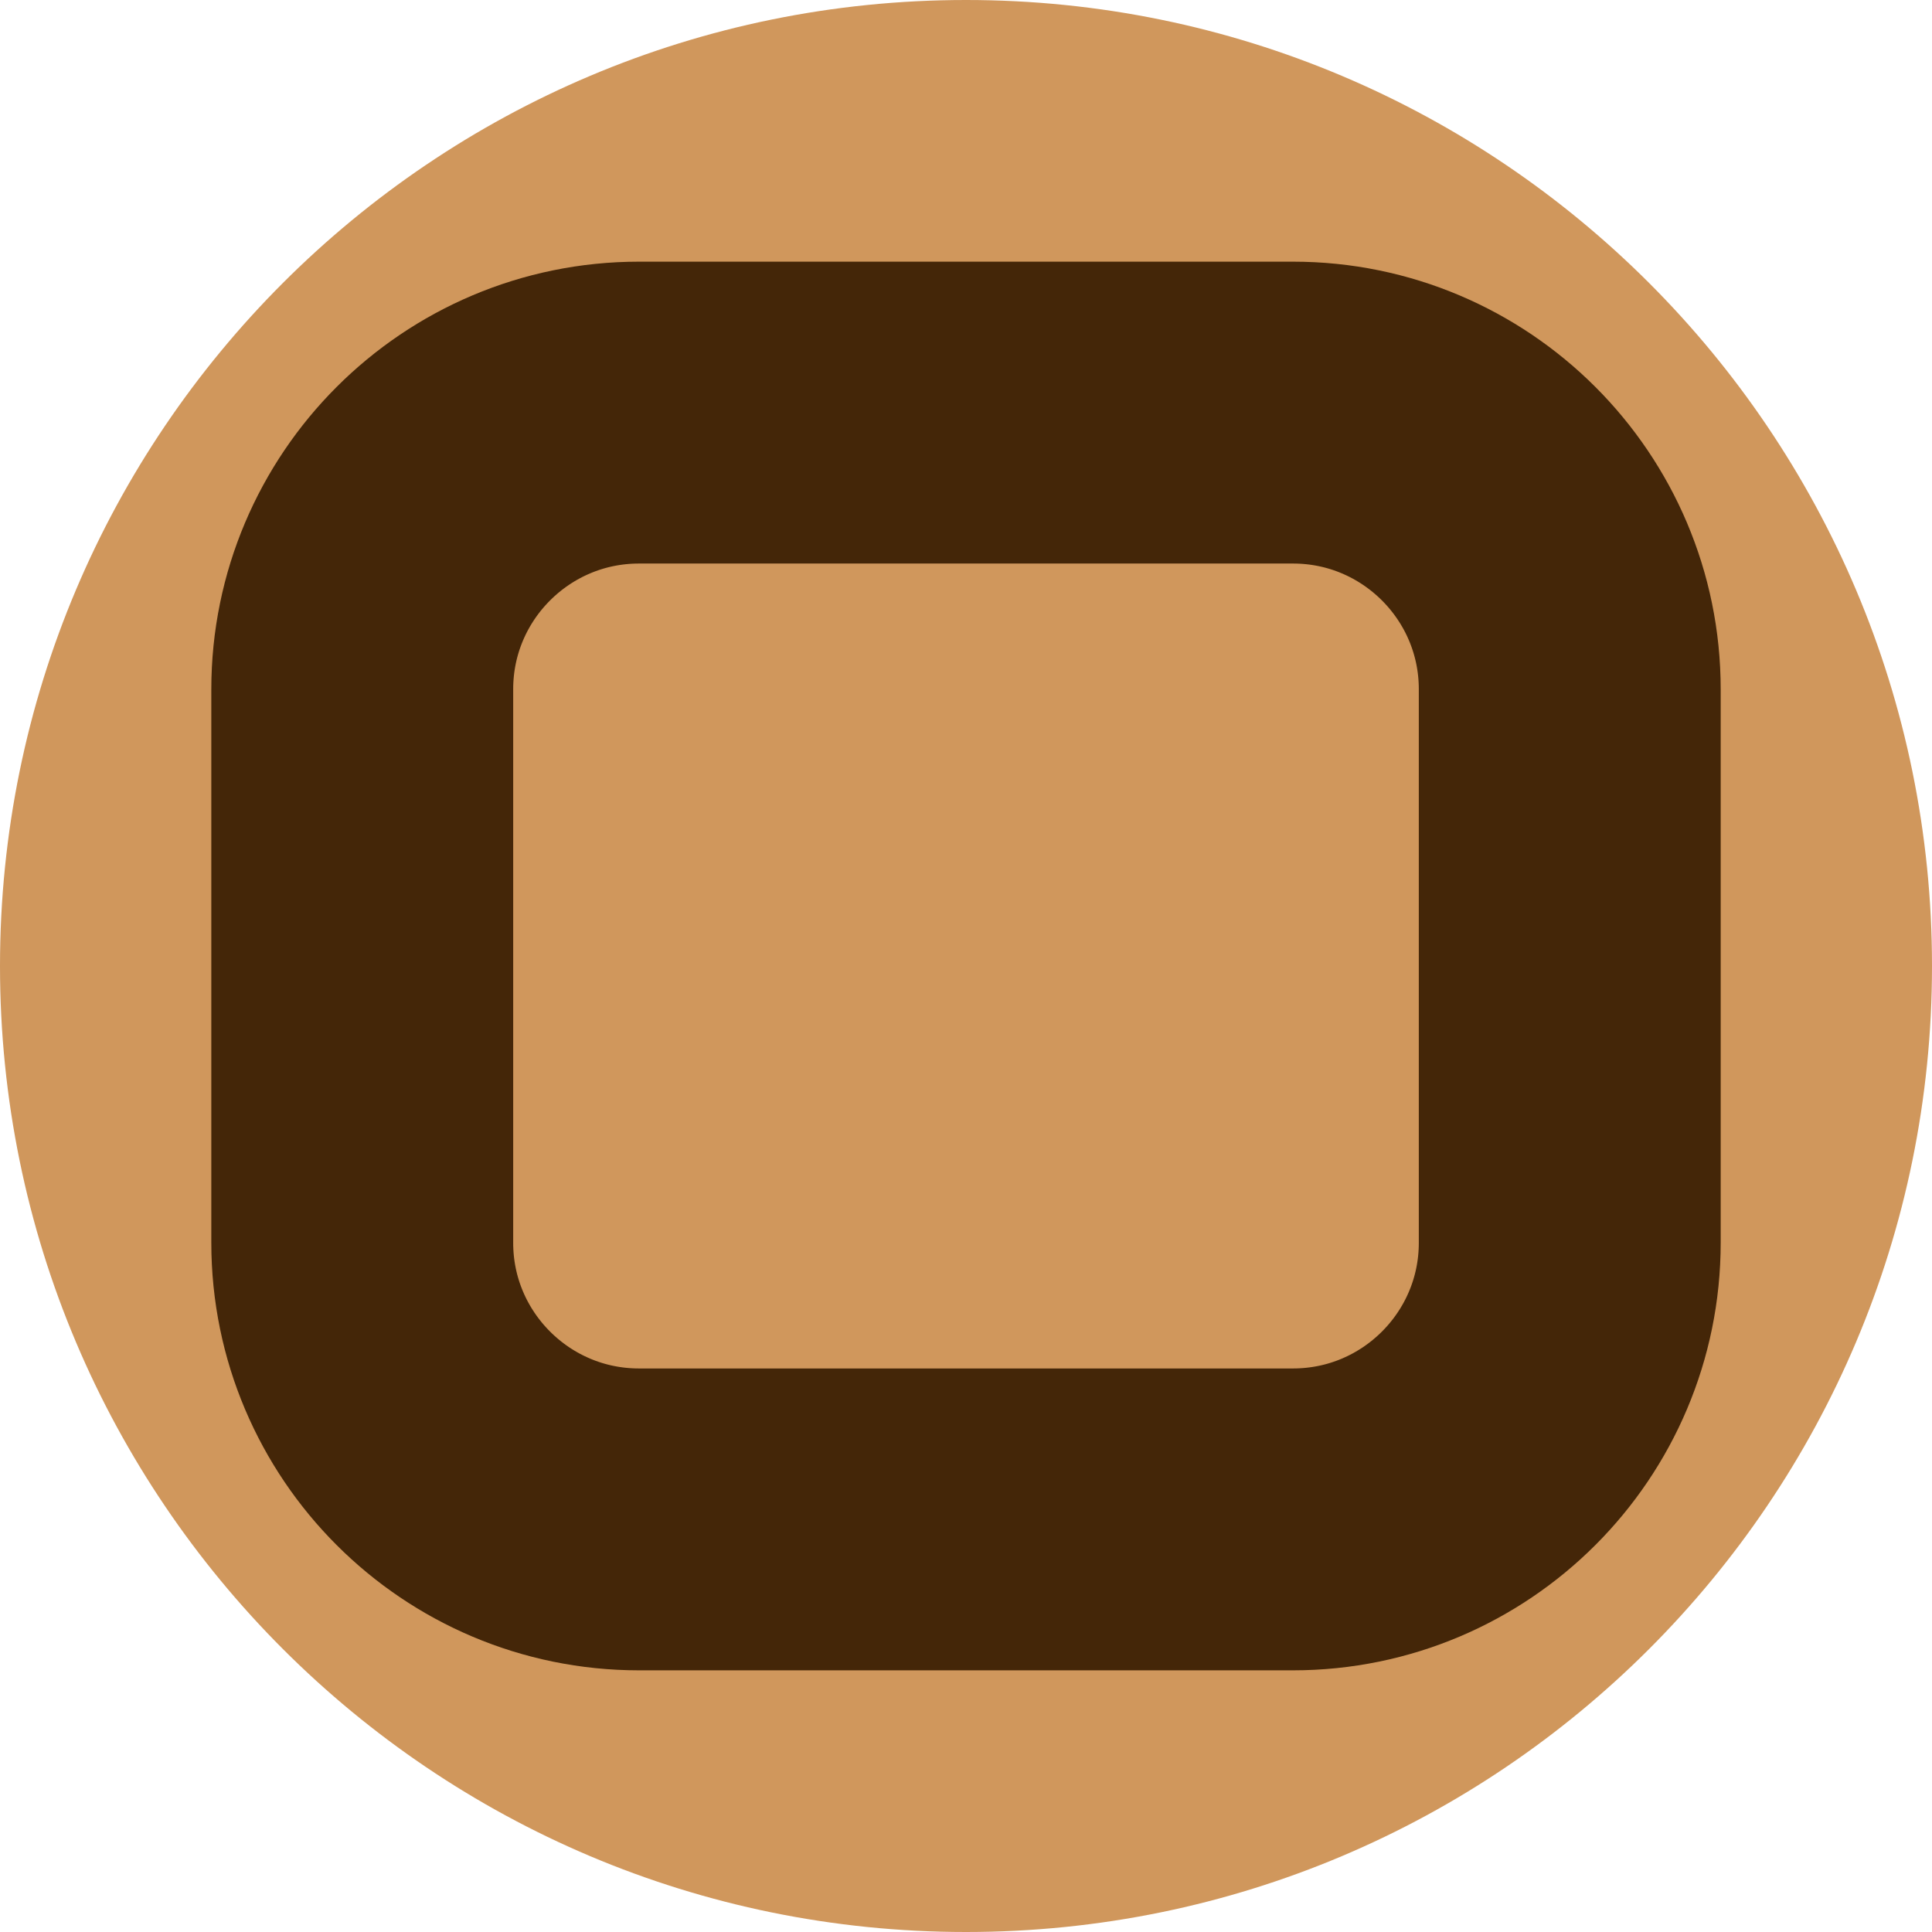
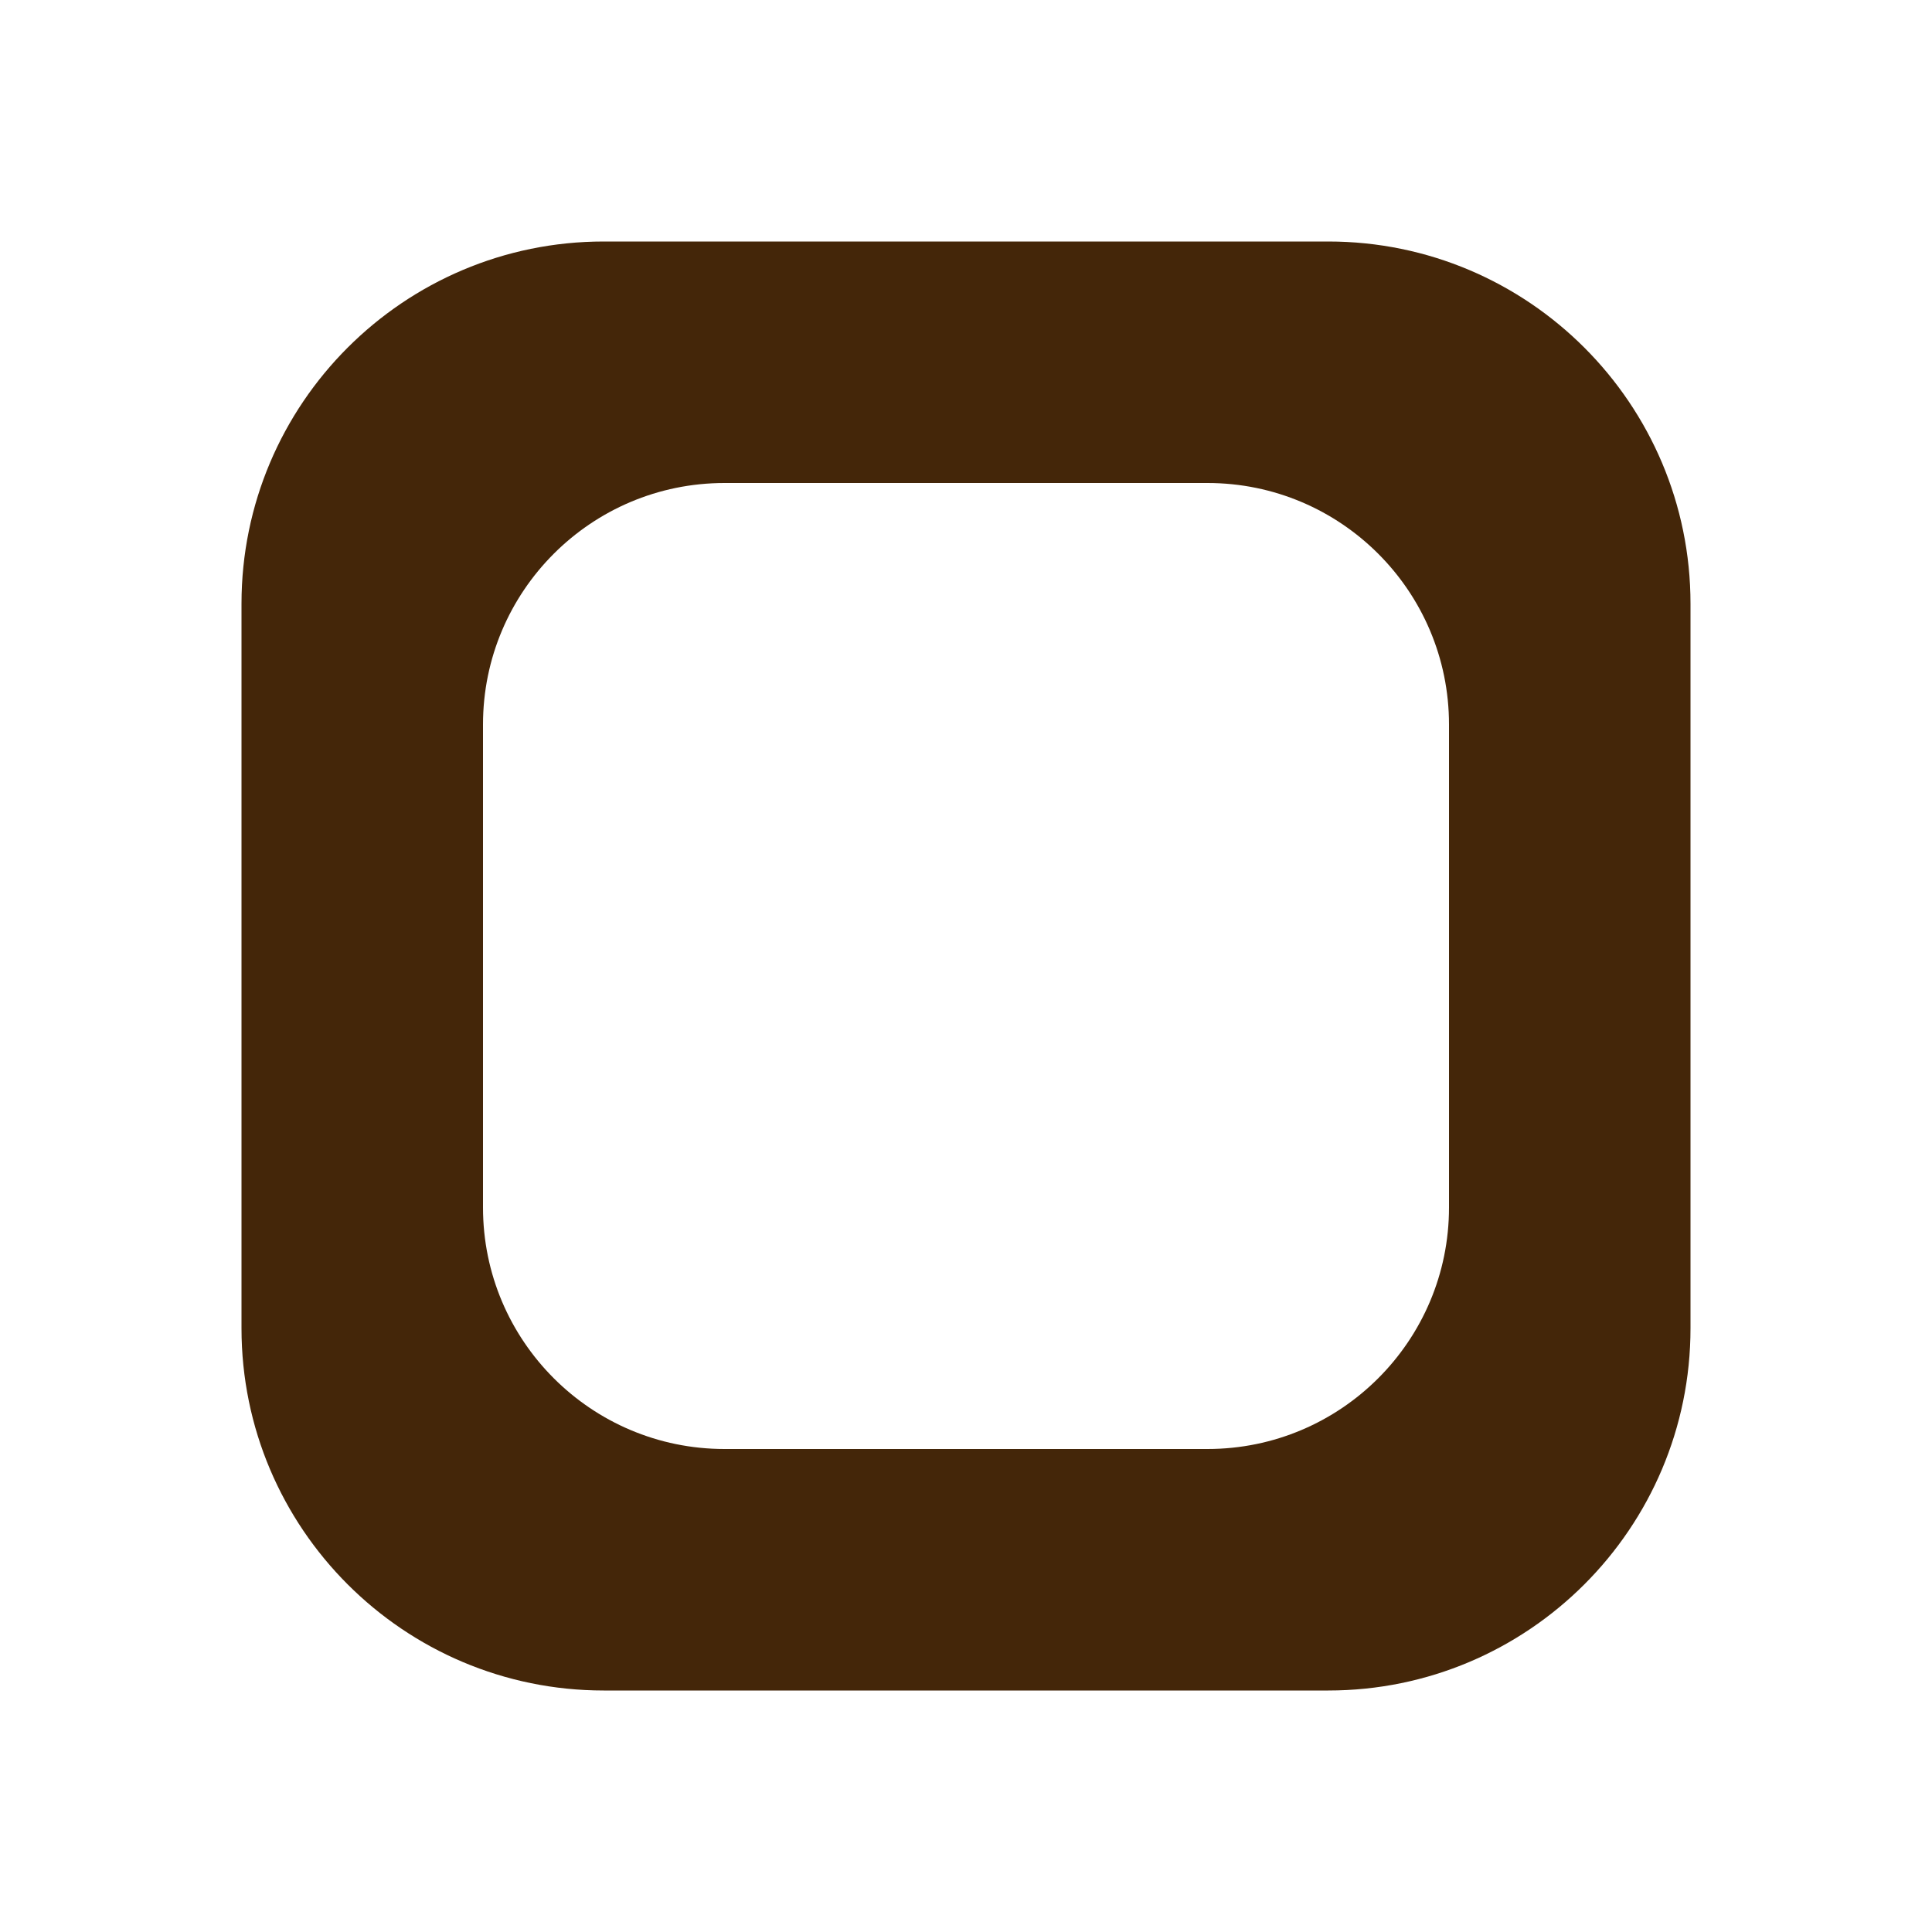
- <svg xmlns="http://www.w3.org/2000/svg" width="100%" height="100%" viewBox="0 0 16 16" version="1.1" xml:space="preserve" style="fill-rule:evenodd;clip-rule:evenodd;stroke-miterlimit:1.5;">
-   <g id="recycle-hover">
-     <circle cx="-8" cy="8" r="8" style="fill:#efc082;" />
-   </g>
-   <g id="check_box_hover">
-     <circle cx="24" cy="8" r="8" style="fill:#efc082;" />
-     <path d="M29,5.708c0,-1.264 -1.027,-2.291 -2.292,-2.291l-5.416,0c-1.265,0 -2.292,1.027 -2.292,2.291l0,4.584c0,1.264 1.027,2.291 2.292,2.291l5.416,0c1.265,0 2.292,-1.027 2.292,-2.291l0,-4.584Z" style="fill:none;stroke:#442608;stroke-width:2.5px;" />
-   </g>
-   <g id="check_box">
-     <circle cx="8" cy="8" r="8" style="fill:#d0975c;" />
-     <path d="M13,5.708c0,-1.264 -1.027,-2.291 -2.292,-2.291l-5.416,0c-1.265,0 -2.292,1.027 -2.292,2.291l0,4.584c0,1.264 1.027,2.291 2.292,2.291l5.416,0c1.265,0 2.292,-1.027 2.292,-2.291l0,-4.584Z" style="fill:none;stroke:#442608;stroke-width:2.5px;" />
-   </g>
+ <svg xmlns="http://www.w3.org/2000/svg" width="100%" height="100%" viewBox="0 0 16 16" version="1.1" xml:space="preserve" style="fill-rule:evenodd;clip-rule:evenodd;stroke-linejoin:round;stroke-miterlimit:1.414;">
+   <circle cx="8" cy="-8" r="8" style="fill:#9bce42;" />
+   <circle cx="24" cy="-8" r="8" style="fill:#9bce42;" />
+   <path d="M11,2c1.656,0 3,1.344 3,3l0,6c0,1.656 -1.344,3 -3,3l-6,0c-1.656,0 -3,-1.344 -3,-3l0,-6c0,-1.656 1.344,-3 3,-3l6,0Zm-1,2l-4,0c-1.104,0 -2,0.896 -2,2l0,4c0,1.104 0.896,2 2,2l4,0c1.104,0 2,-0.896 2,-2l0,-4c0,-1.104 -0.896,-2 -2,-2Z" style="fill:#442609;" />
</svg>
